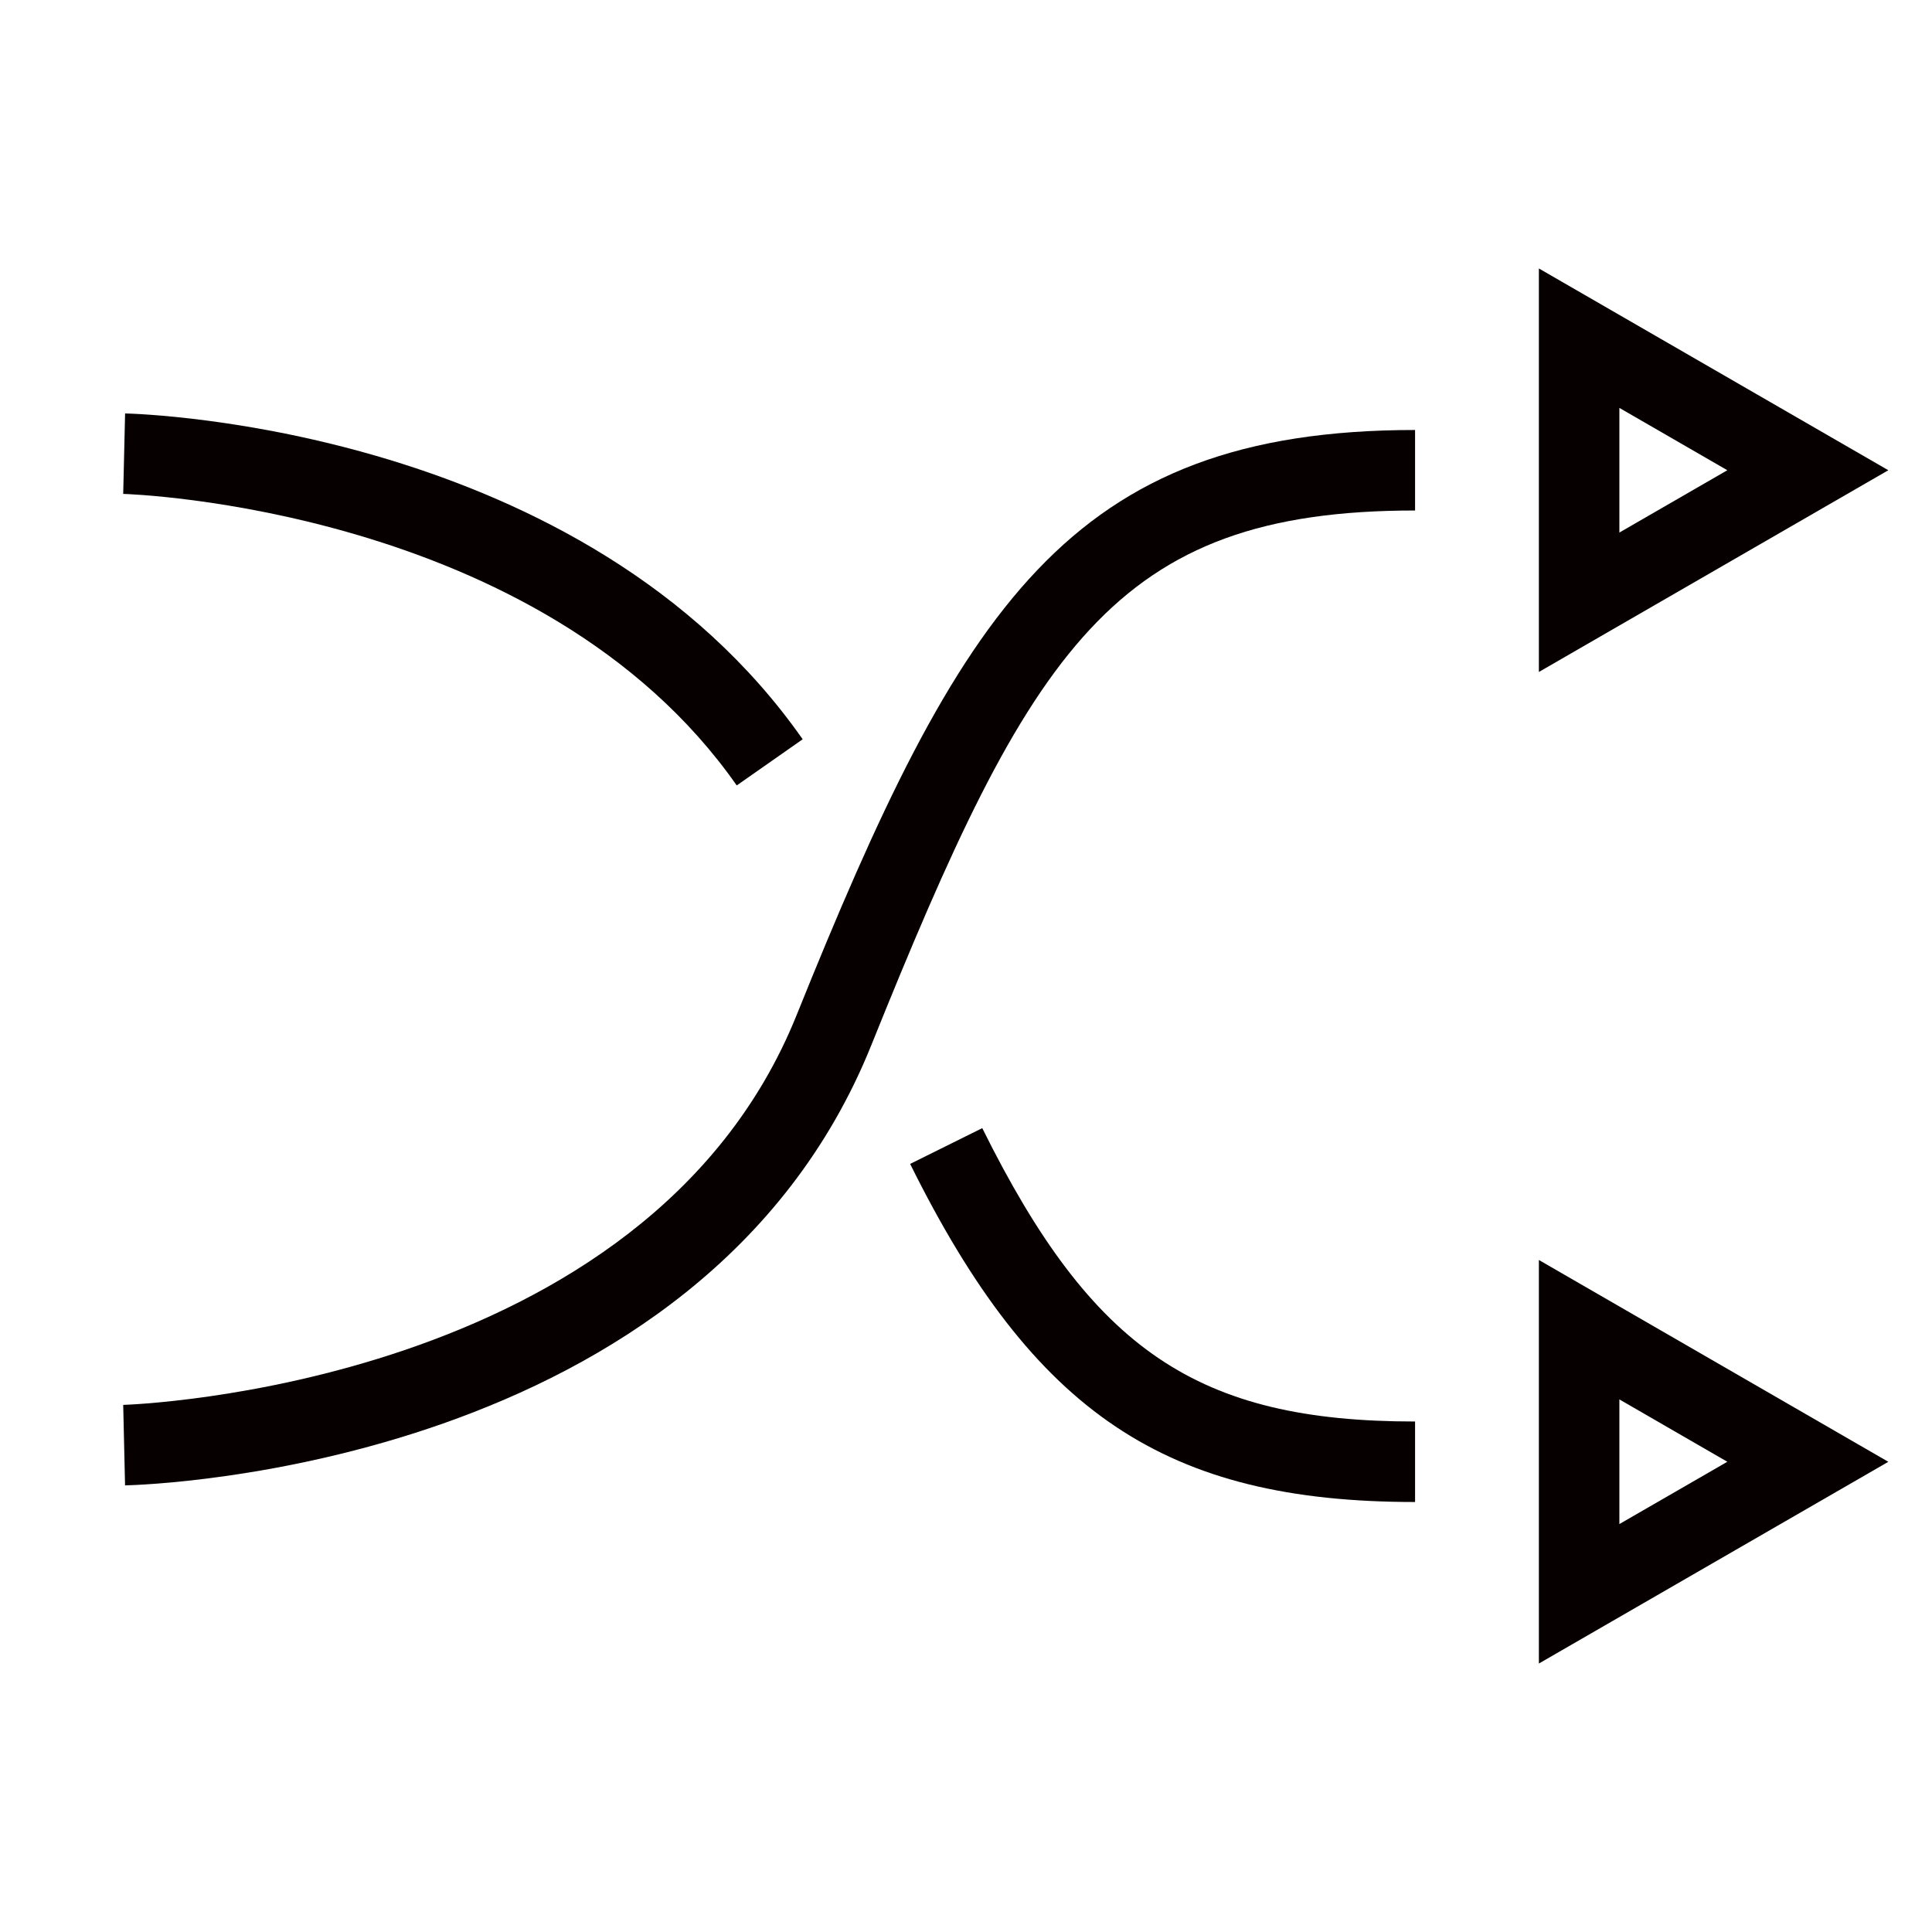
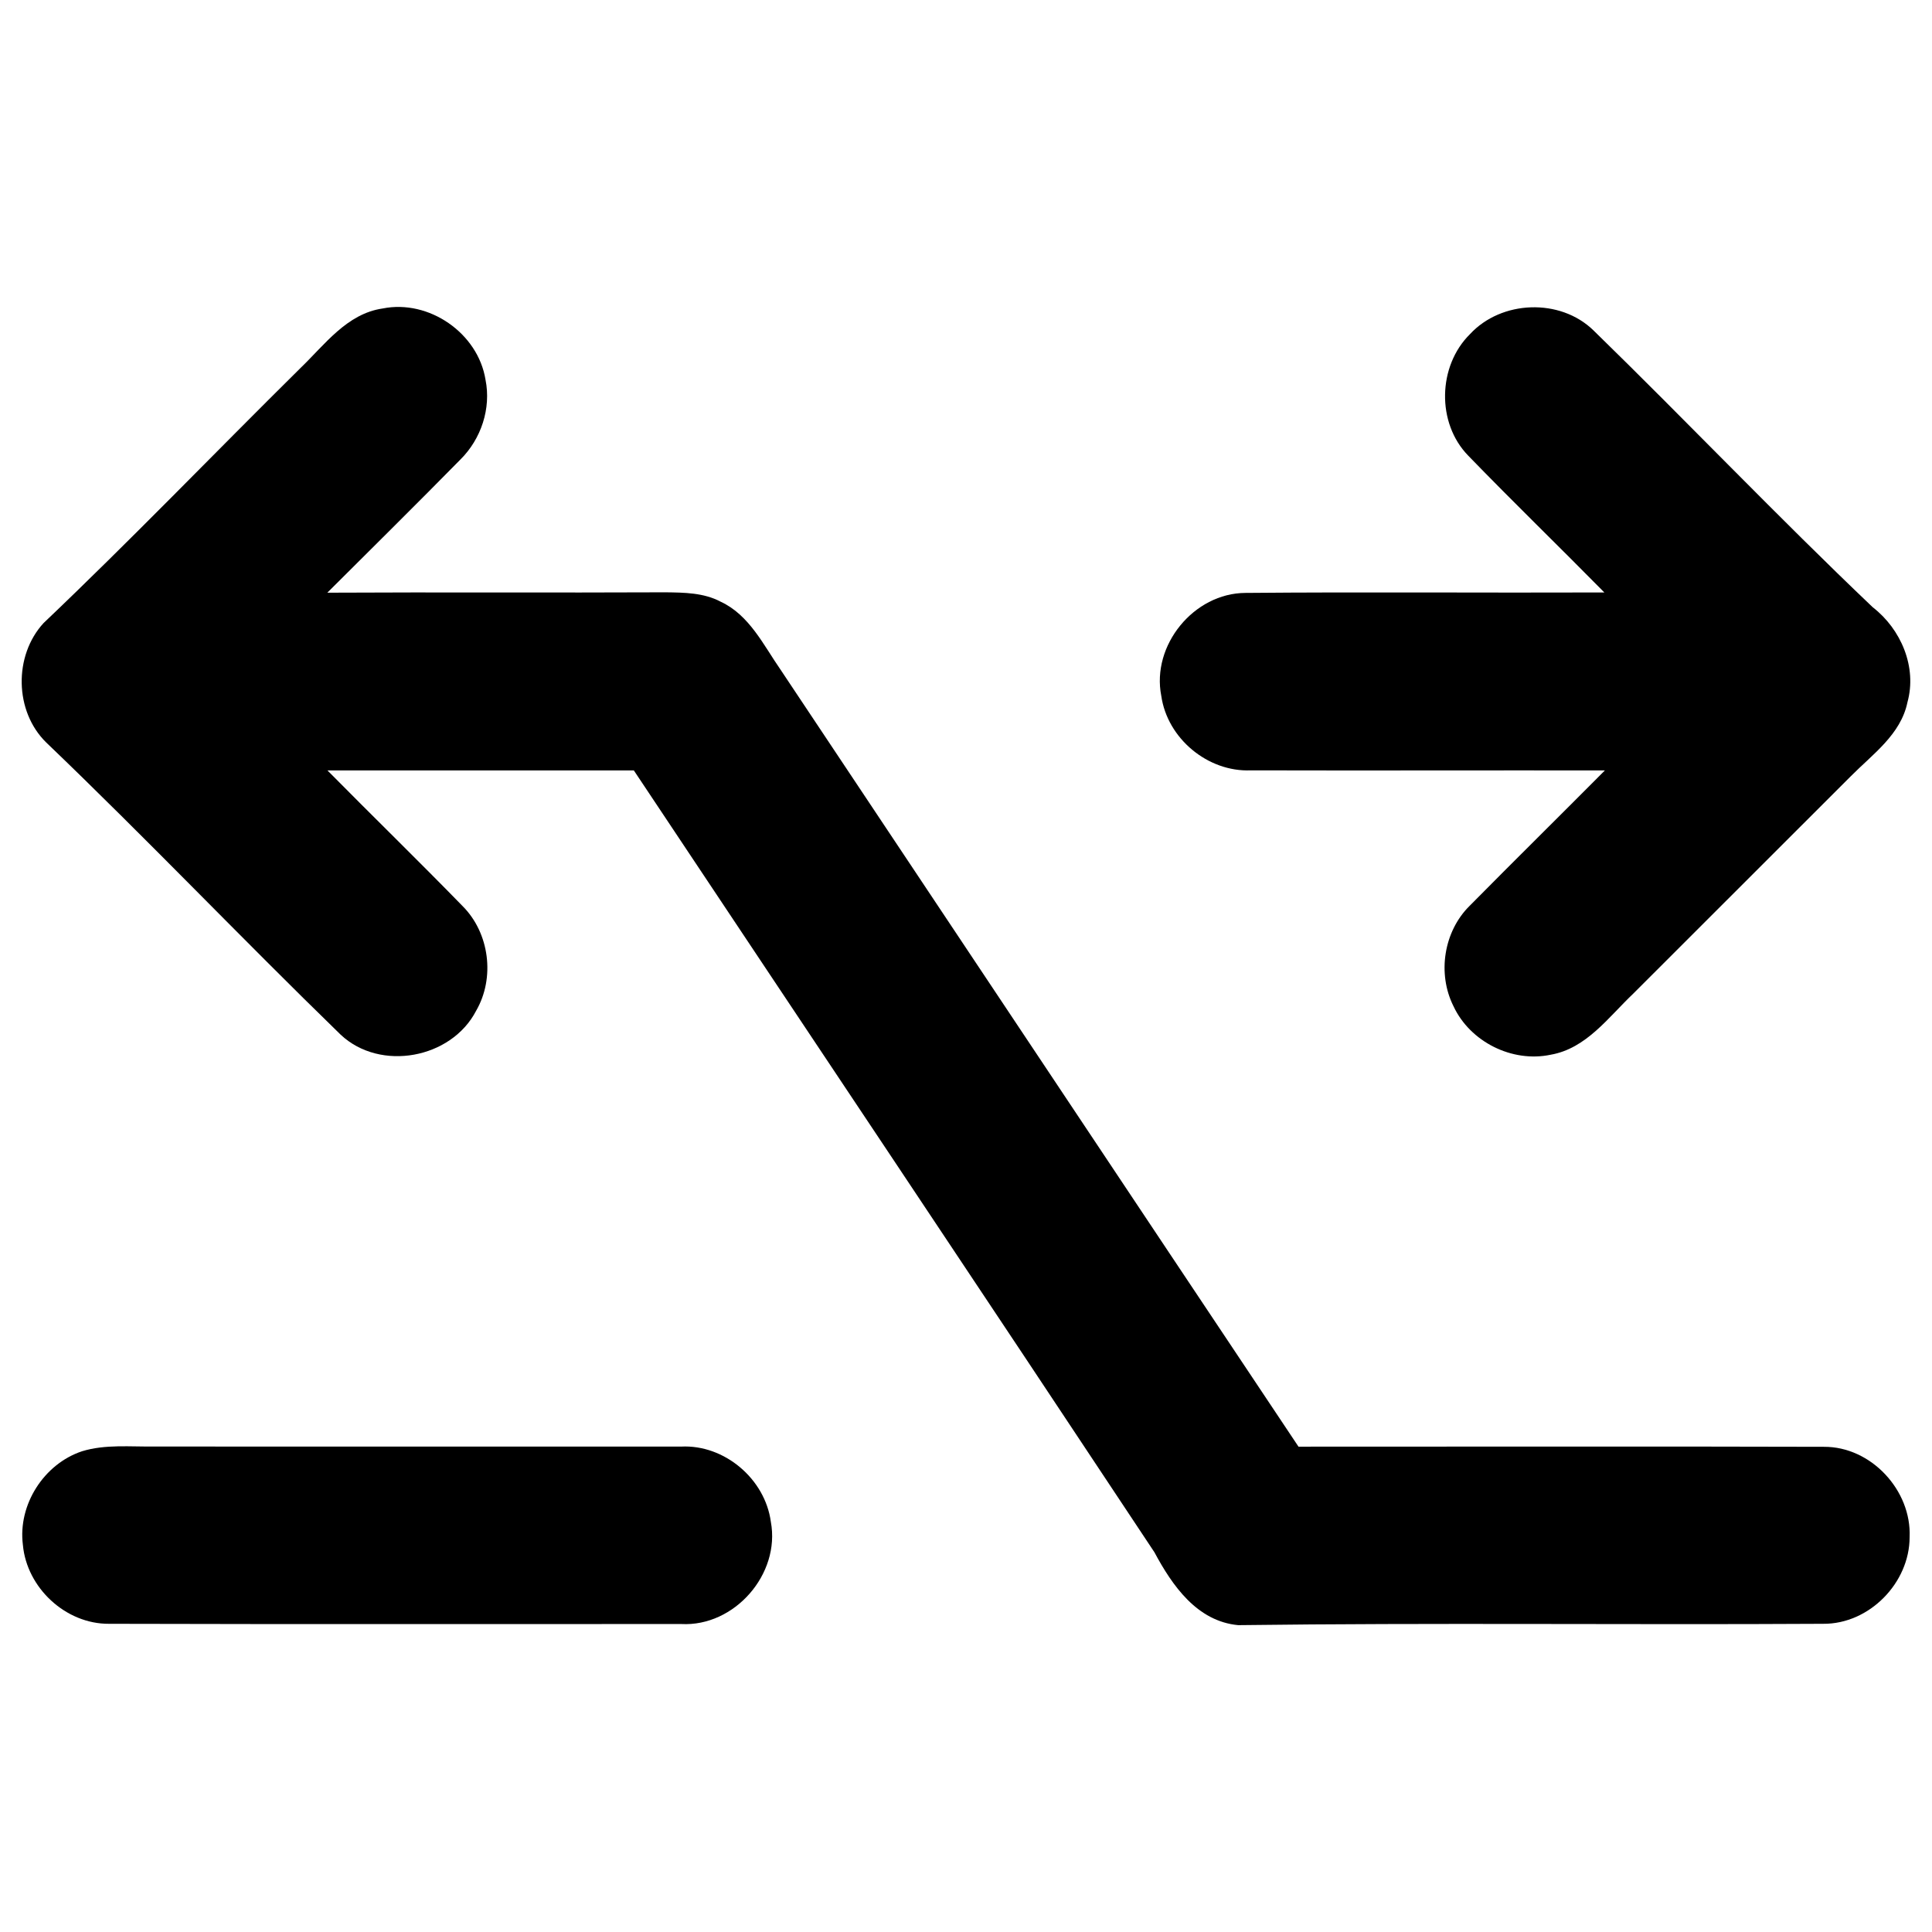
- <svg xmlns="http://www.w3.org/2000/svg" height="300px" width="300px" fill="#070000" viewBox="0 0 48 48" x="0px" y="0px">
-   <g data-name="Layer 11">
-     <path d="M3.107,36.904l-.046-2c.129-.003,13-.423,16.729-9.68,4.073-10.11,6.757-14.541,15.367-14.541v2c-7.491,0-9.547,3.445-13.512,13.29C17.421,36.459,3.689,36.891,3.107,36.904Z" />
-     <path d="M35.157,37.317c-6.188,0-9.47-2.198-12.545-8.4l1.792-.889c2.735,5.518,5.349,7.289,10.753,7.289Z" />
-     <path d="M18.304,19.514C13.46,12.594,3.165,12.273,3.061,12.271l.047-1.999c.464.011,11.416.356,16.834,8.095Z" />
-     <path d="M38.233,16.695V6.67l8.682,5.013Zm2-6.561v3.097l2.682-1.548Z" />
-     <path d="M38.233,41.33V31.304l8.682,5.014Zm2-6.562v3.097l2.682-1.548Z" />
+ <svg xmlns="http://www.w3.org/2000/svg" width="100%" height="100%" viewBox="0 0 752 752" version="1.1" xml:space="preserve" style="fill-rule:evenodd;clip-rule:evenodd;stroke-linejoin:round;stroke-miterlimit:2;">
+   <g id="_-000000ff" transform="matrix(2.92651,0,0,2.92651,-724.359,-724.4)">
+     <path d="M298.41,288.56C304.56,287.32 311.09,291.83 312.09,298.03C312.86,301.85 311.51,305.91 308.76,308.64C302.91,314.59 296.96,320.47 291.05,326.36C306.04,326.28 321.02,326.38 336.01,326.31C338.5,326.34 341.12,326.36 343.37,327.56C347.2,329.34 349.07,333.35 351.36,336.64C374.32,371.07 397.24,405.52 420.22,439.94C443.51,439.95 466.81,439.89 490.1,439.96C496.37,439.92 501.77,445.75 501.5,451.97C501.5,458.06 496.13,463.55 490.01,463.5C464.07,463.65 438.12,463.35 412.2,463.68C406.72,463.17 403.43,458.41 401.06,453.99C378.06,419.28 354.9,384.66 331.82,350C318.24,350.01 304.65,349.99 291.07,350C297.03,356.04 303.12,361.96 309.04,368.04C312.63,371.63 313.38,377.59 310.84,381.97C307.54,388.34 298.11,390.09 292.84,385.16C279.65,372.34 266.95,359.01 253.67,346.29C249.43,342.15 249.32,334.74 253.31,330.4C264.93,319.35 276.05,307.78 287.45,296.51C290.69,293.4 293.64,289.25 298.41,288.56Z" style="fill-rule:nonzero;" />
+     <path d="M443.02,291.98C447.2,287.45 455.01,287.15 459.45,291.47C471.93,303.64 483.97,316.28 496.6,328.3C500.35,331.2 502.51,336.25 501.21,340.94C500.33,345.22 496.58,347.84 493.69,350.76C484.03,360.41 474.37,370.06 464.72,379.71C461.44,382.82 458.51,386.98 453.77,387.81C448.64,388.9 443.04,386.1 440.83,381.35C438.66,377.02 439.53,371.41 442.99,368C448.95,361.97 454.99,356.02 460.97,350C445.27,349.98 429.57,350.03 413.88,349.99C408.15,350.23 402.77,345.74 401.97,340.08C400.64,333.36 406.3,326.42 413.16,326.39C429.07,326.25 444.99,326.39 460.9,326.33C454.89,320.23 448.74,314.27 442.79,308.13C438.56,303.79 438.74,296.21 443.02,291.98Z" style="fill-rule:nonzero;" />
+     <path d="M258.43,440.55C261.54,439.6 264.84,439.97 268.05,439.92C291.4,439.95 314.75,439.92 338.11,439.93C343.87,439.64 349.27,444.23 350.04,449.93C351.34,456.89 345.2,463.91 338.13,463.53C312.76,463.52 287.38,463.57 262.01,463.5C256.25,463.54 251.07,458.71 250.56,453C249.88,447.67 253.35,442.24 258.43,440.55Z" style="fill-rule:nonzero;" />
  </g>
</svg>
